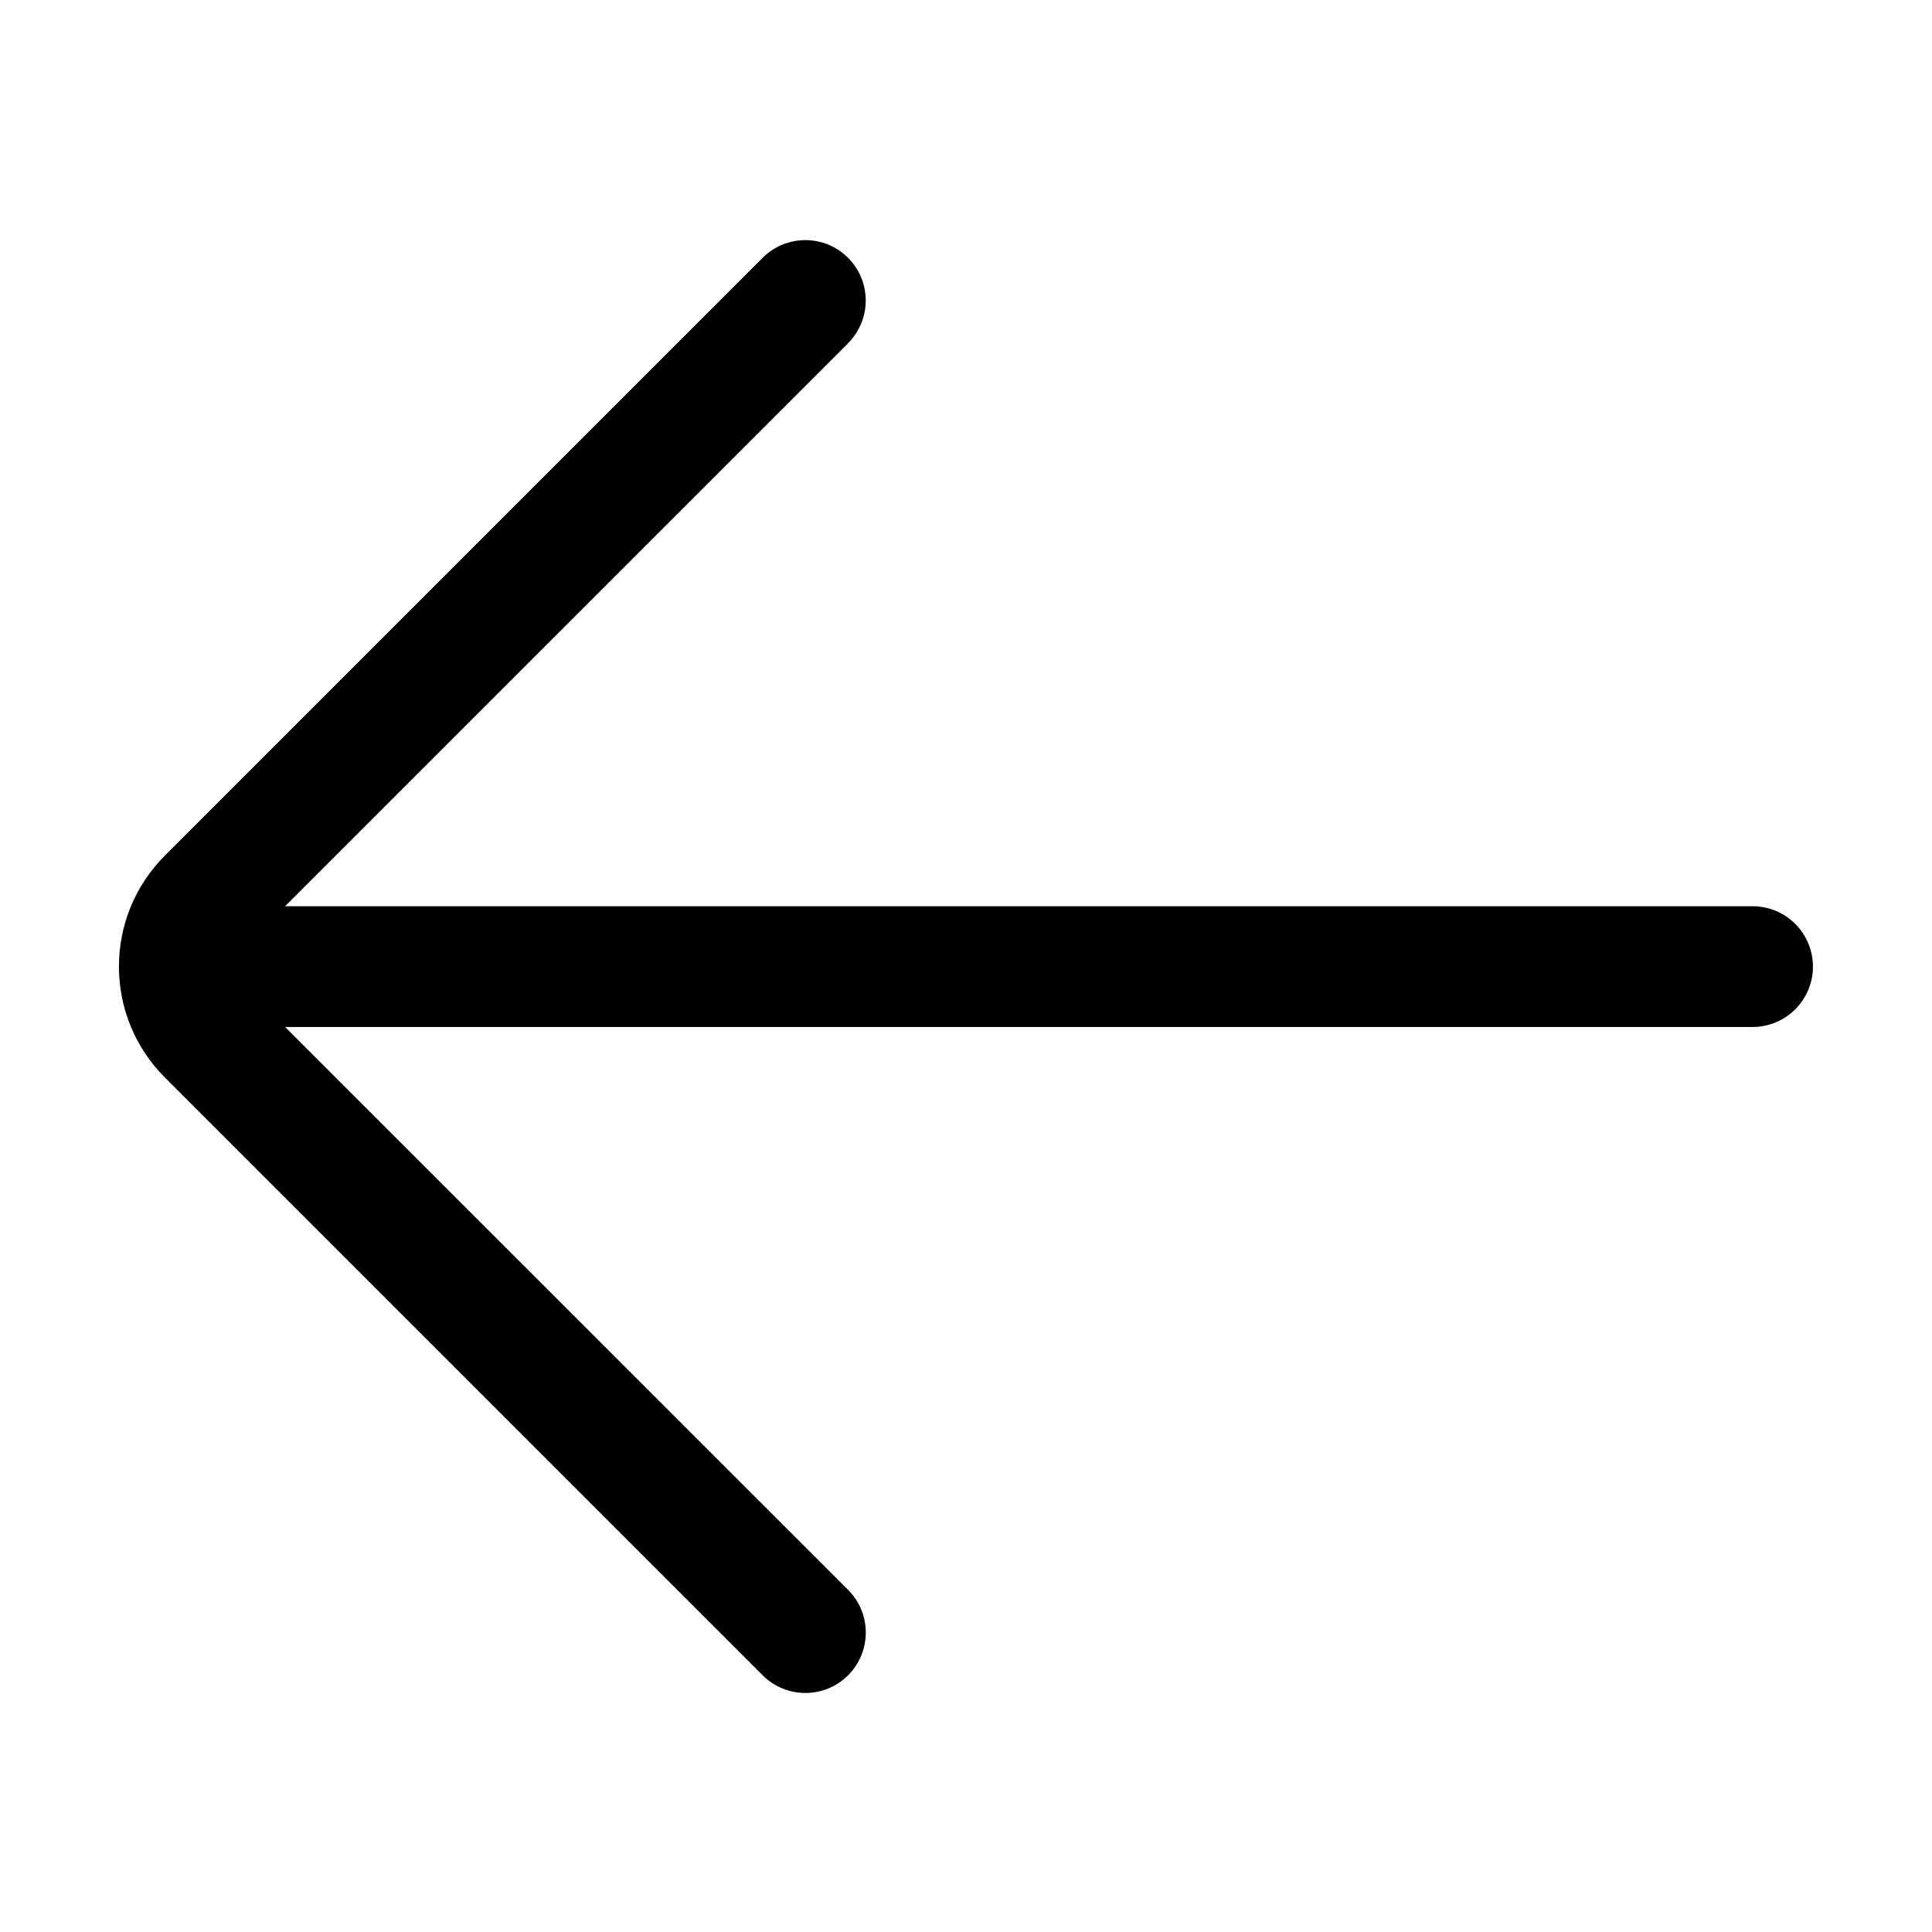
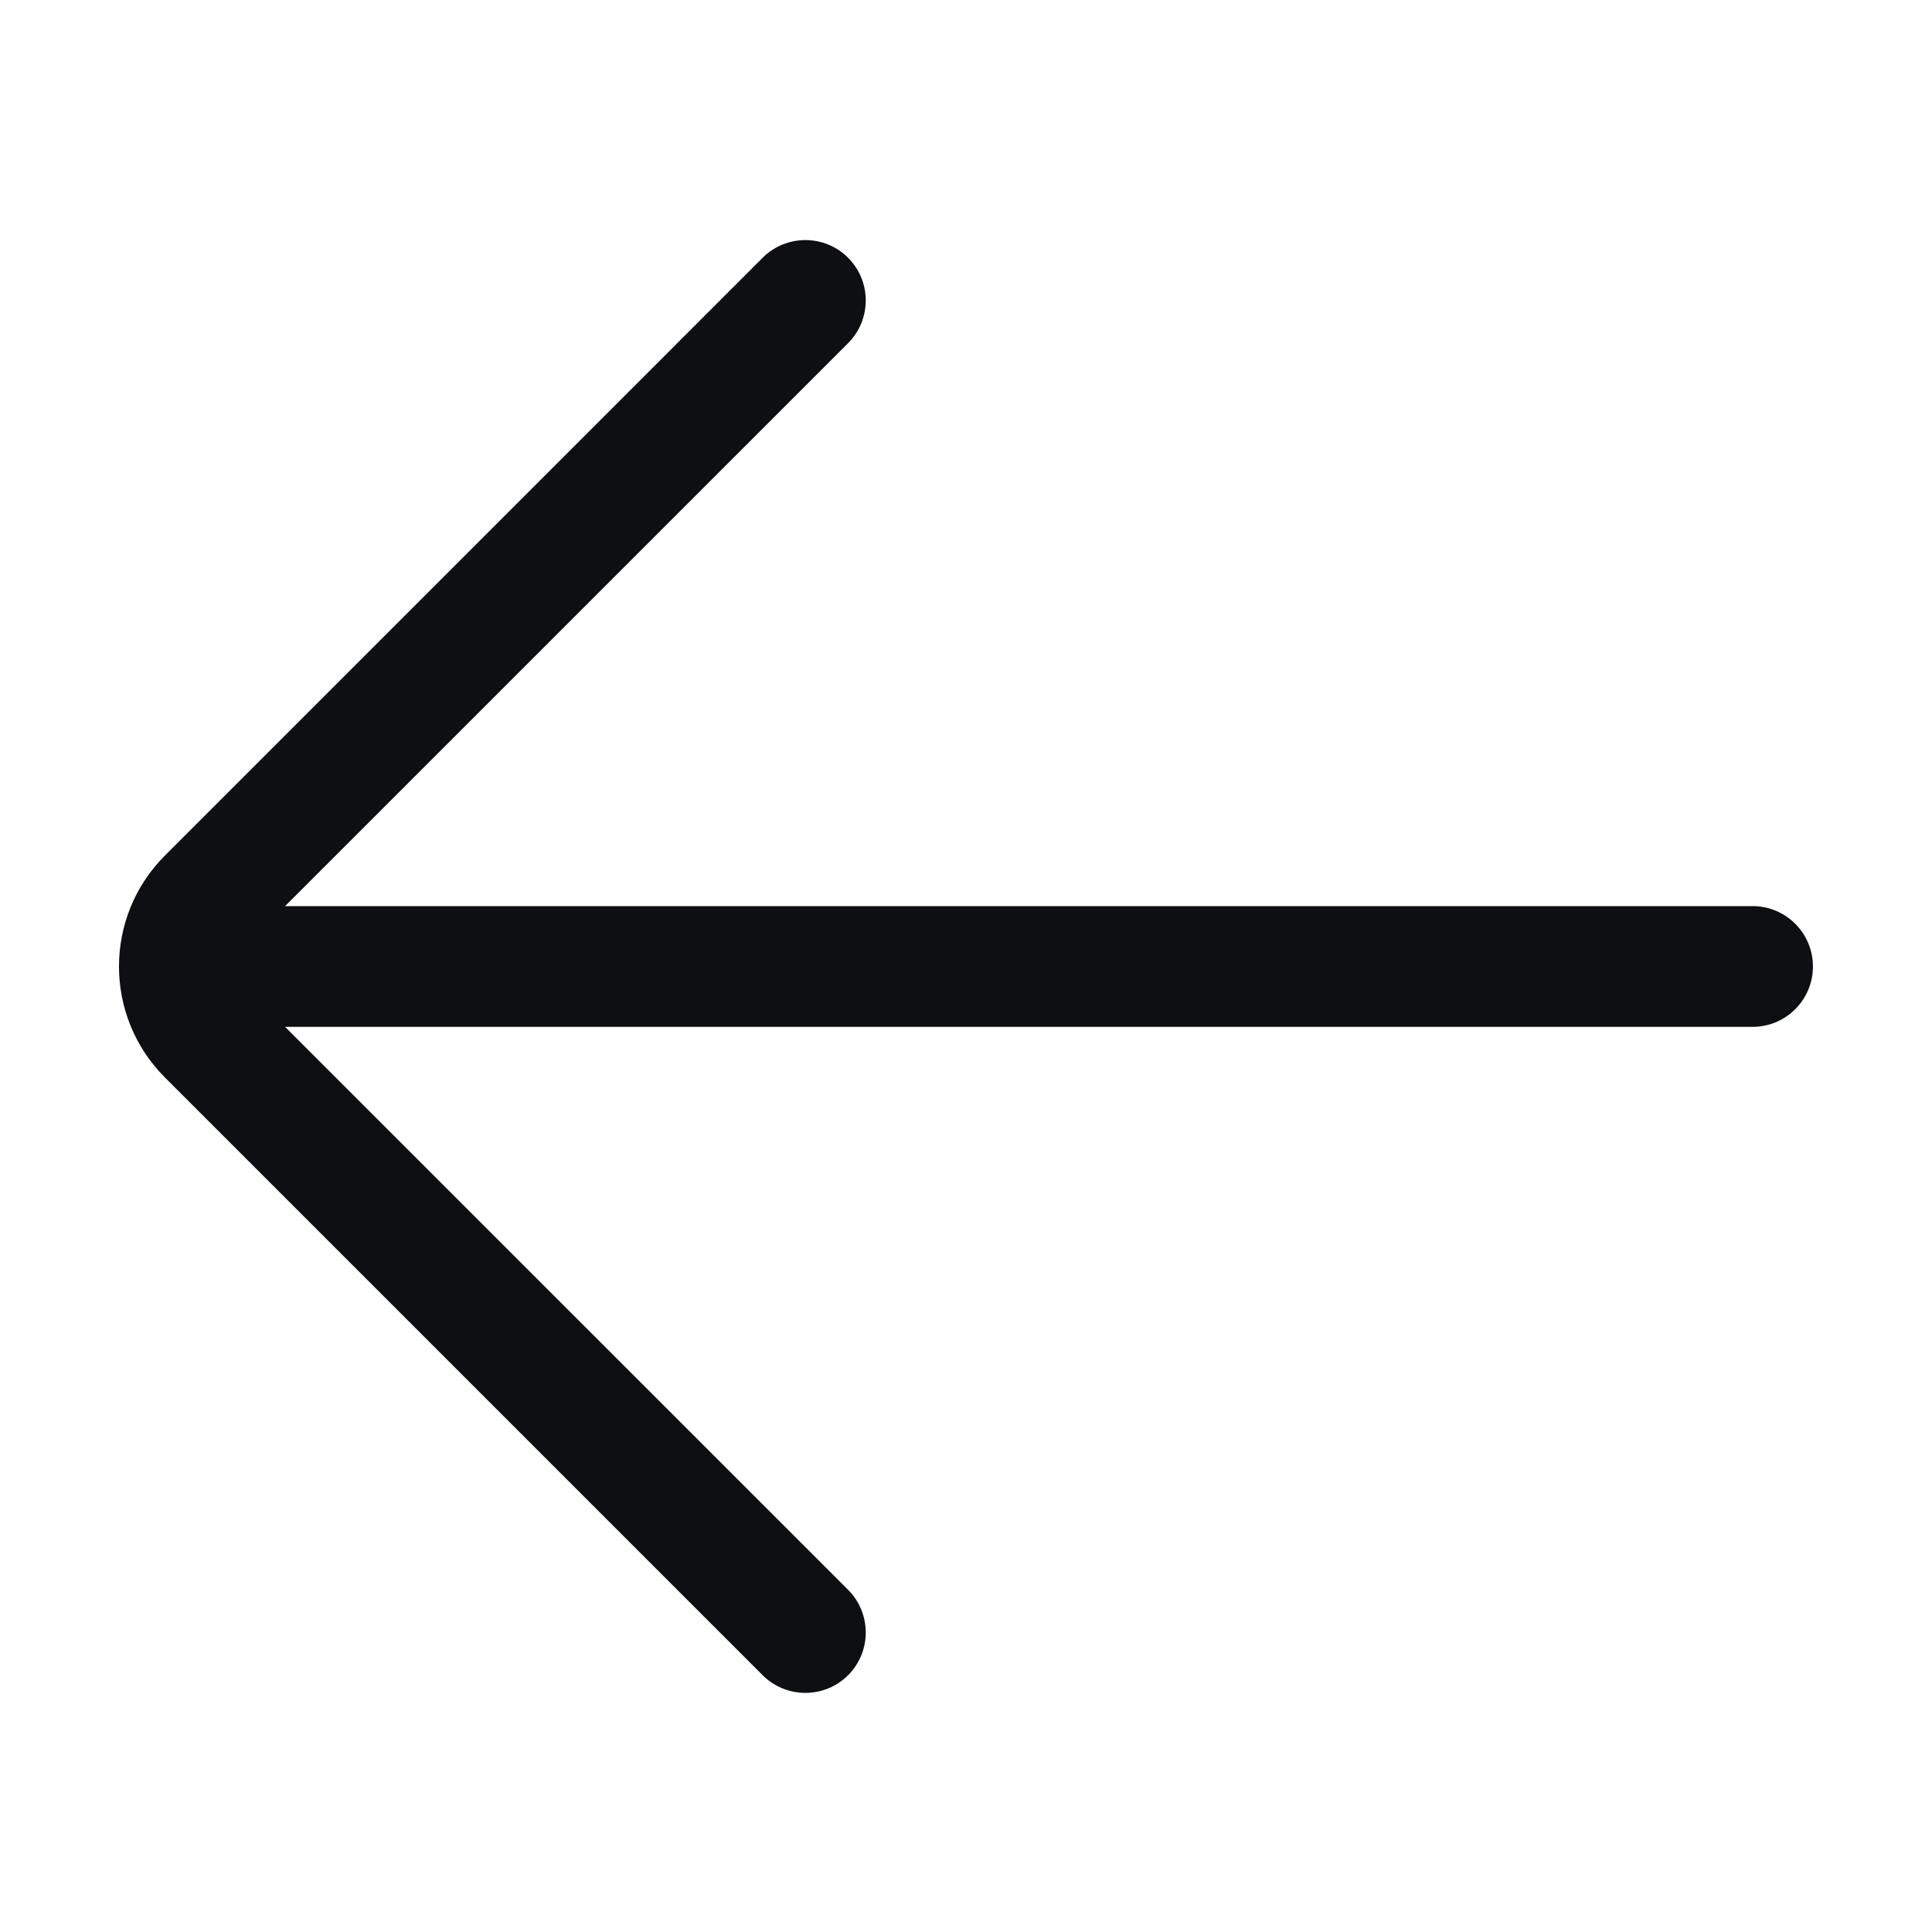
- <svg xmlns="http://www.w3.org/2000/svg" fill="none" viewBox="0 0 32 32">
-   <path fill-rule="evenodd" clip-rule="evenodd" d="M14.046 5.685a1 1 0 0 0-1.414-1.415l-9.9 9.9a2.6 2.6 0 0 0 0 3.678l9.9 9.9a1 1 0 1 0 1.415-1.415L4.722 17.01h24.306a1 1 0 0 0 0-2H4.722l9.325-9.324Z" fill="currentColor" />
+ <svg xmlns="http://www.w3.org/2000/svg" width="32" height="32" viewBox="0 0 32 32" fill="none">
+   <path d="M14.047 5.684C14.437 5.293 14.437 4.66 14.047 4.269C13.656 3.879 13.023 3.879 12.632 4.269L2.732 14.17C1.717 15.185 1.717 16.831 2.732 17.847L12.632 27.747C13.023 28.137 13.656 28.137 14.047 27.747C14.437 27.356 14.437 26.723 14.047 26.332L4.722 17.008H29.028C29.58 17.008 30.028 16.56 30.028 16.008C30.028 15.456 29.58 15.008 29.028 15.008H4.722L14.047 5.684Z" fill="#0D0F13" />
</svg>
